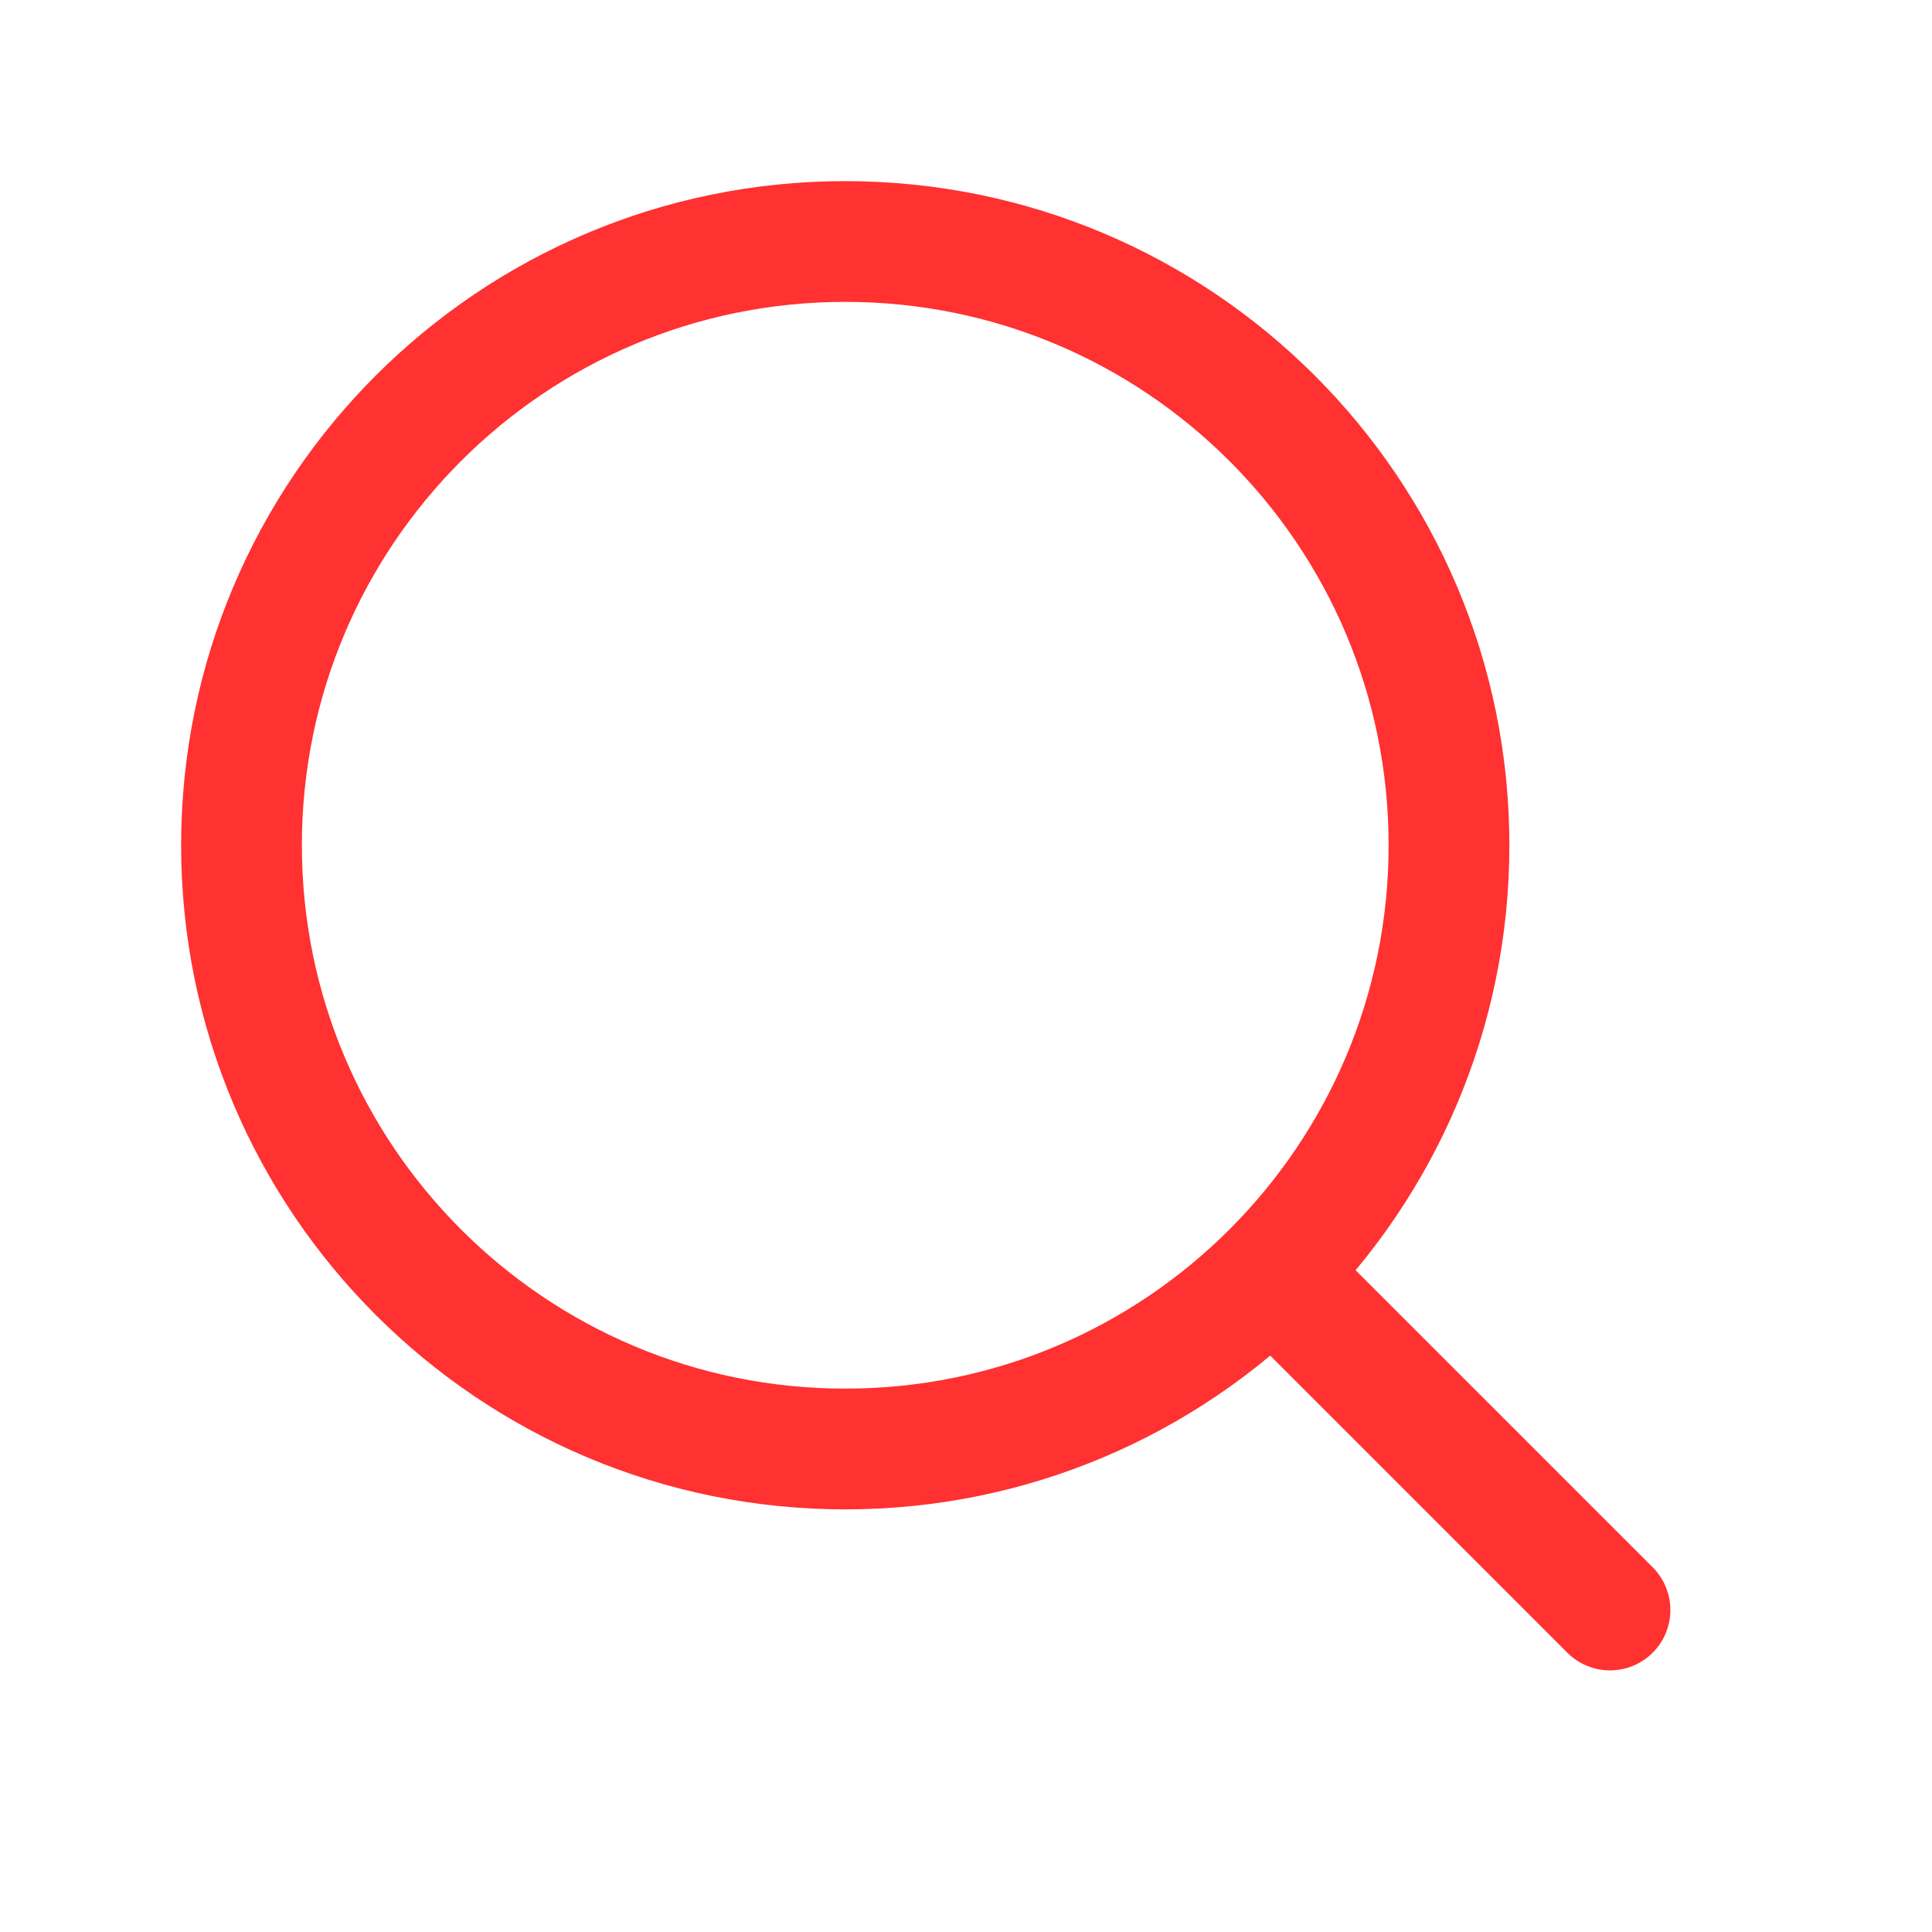
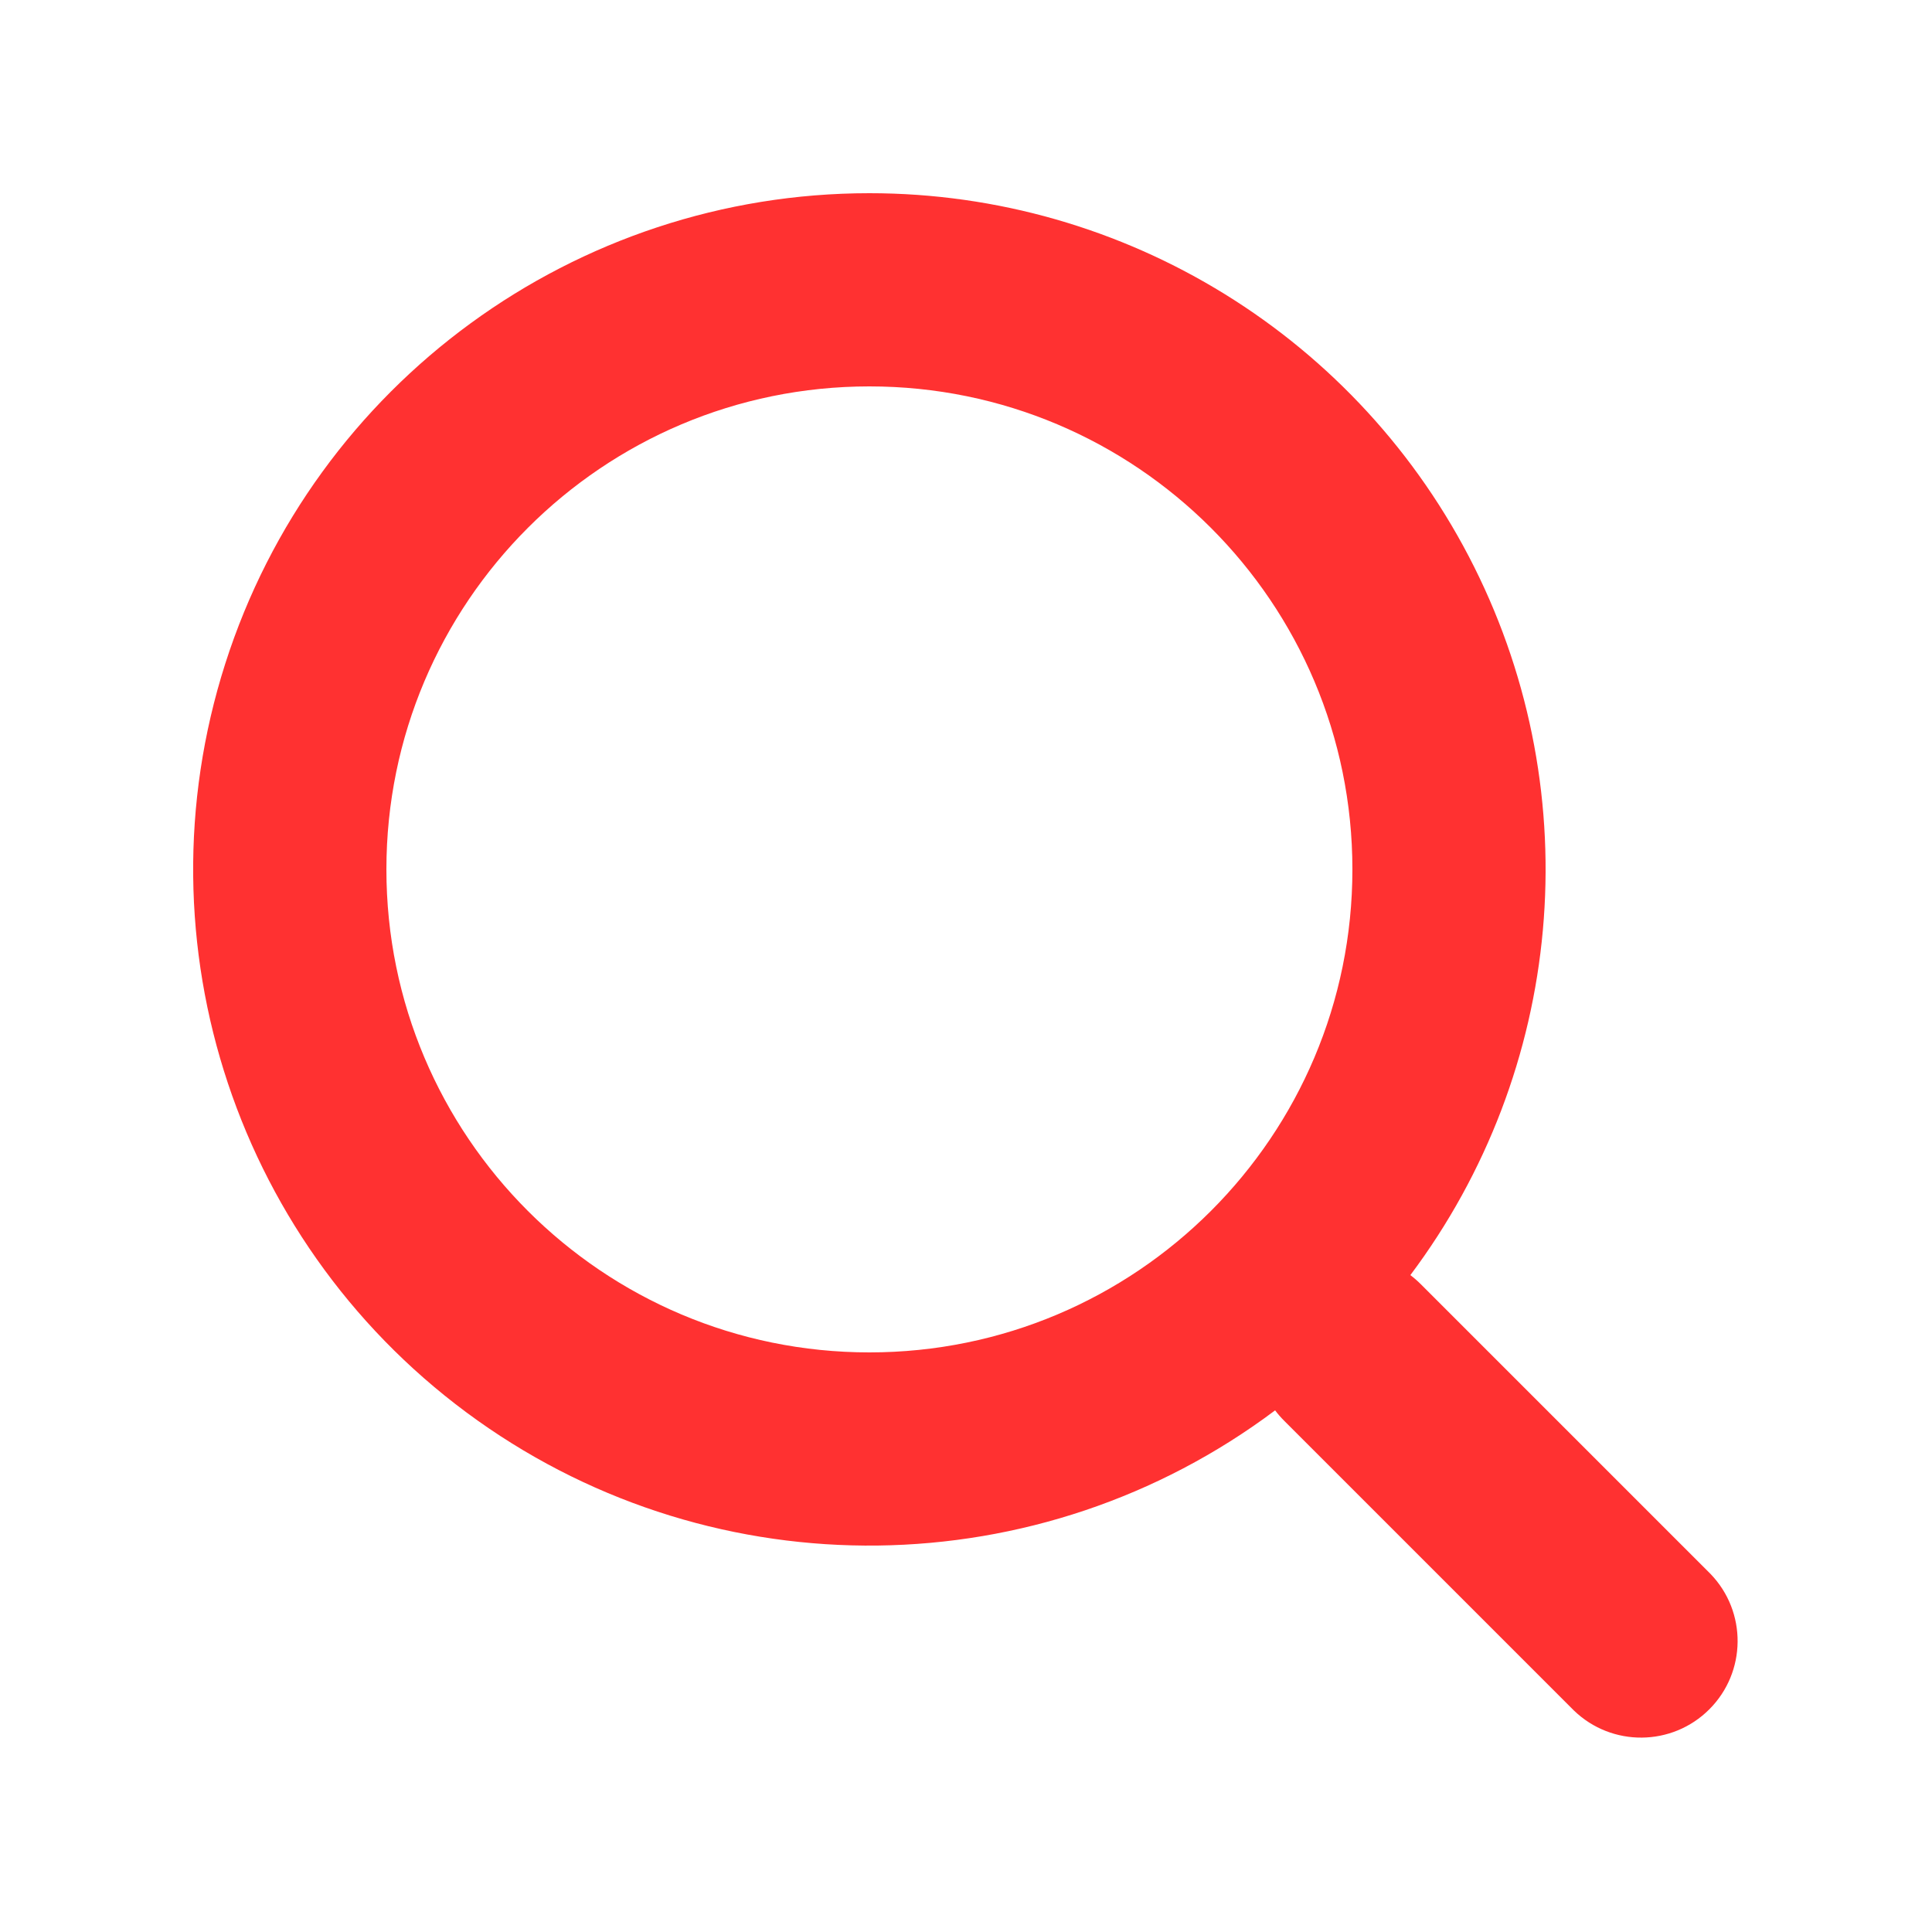
- <svg xmlns="http://www.w3.org/2000/svg" width="800px" height="800px" viewBox="0 0 24 24" fill="none">
+ <svg xmlns="http://www.w3.org/2000/svg" width="256px" height="256px" viewBox="0 0 20.00 20.00" fill="none" stroke="#FF3131" stroke-width="0">
  <g id="SVGRepo_bgCarrier" stroke-width="0" />
-   <g id="SVGRepo_tracerCarrier" stroke-linecap="round" stroke-linejoin="round" />
+   <g id="SVGRepo_tracerCarrier" stroke-linecap="round" stroke-linejoin="round" stroke="#CCCCCC" stroke-width="0.12" />
  <g id="SVGRepo_iconCarrier">
-     <path d="M20 20L15.803 15.803M18 10.5C18 6.358 14.642 3 10.5 3C6.358 3 3 6.358 3 10.5C3 14.642 6.358 18 10.5 18C14.642 18 18 14.642 18 10.5Z" stroke="#FF3131" stroke-width="1.5" stroke-linecap="round" stroke-linejoin="round" />
+     <path fill="#FF3131" fill-rule="evenodd" d="M4 9a5 5 0 1110 0A5 5 0 014 9zm5-7a7 7 0 104.2 12.6.999.999 0 00.093.107l3 3a1 1 0 001.414-1.414l-3-3a.999.999 0 00-.107-.093A7 7 0 009 2z" />
  </g>
</svg>
